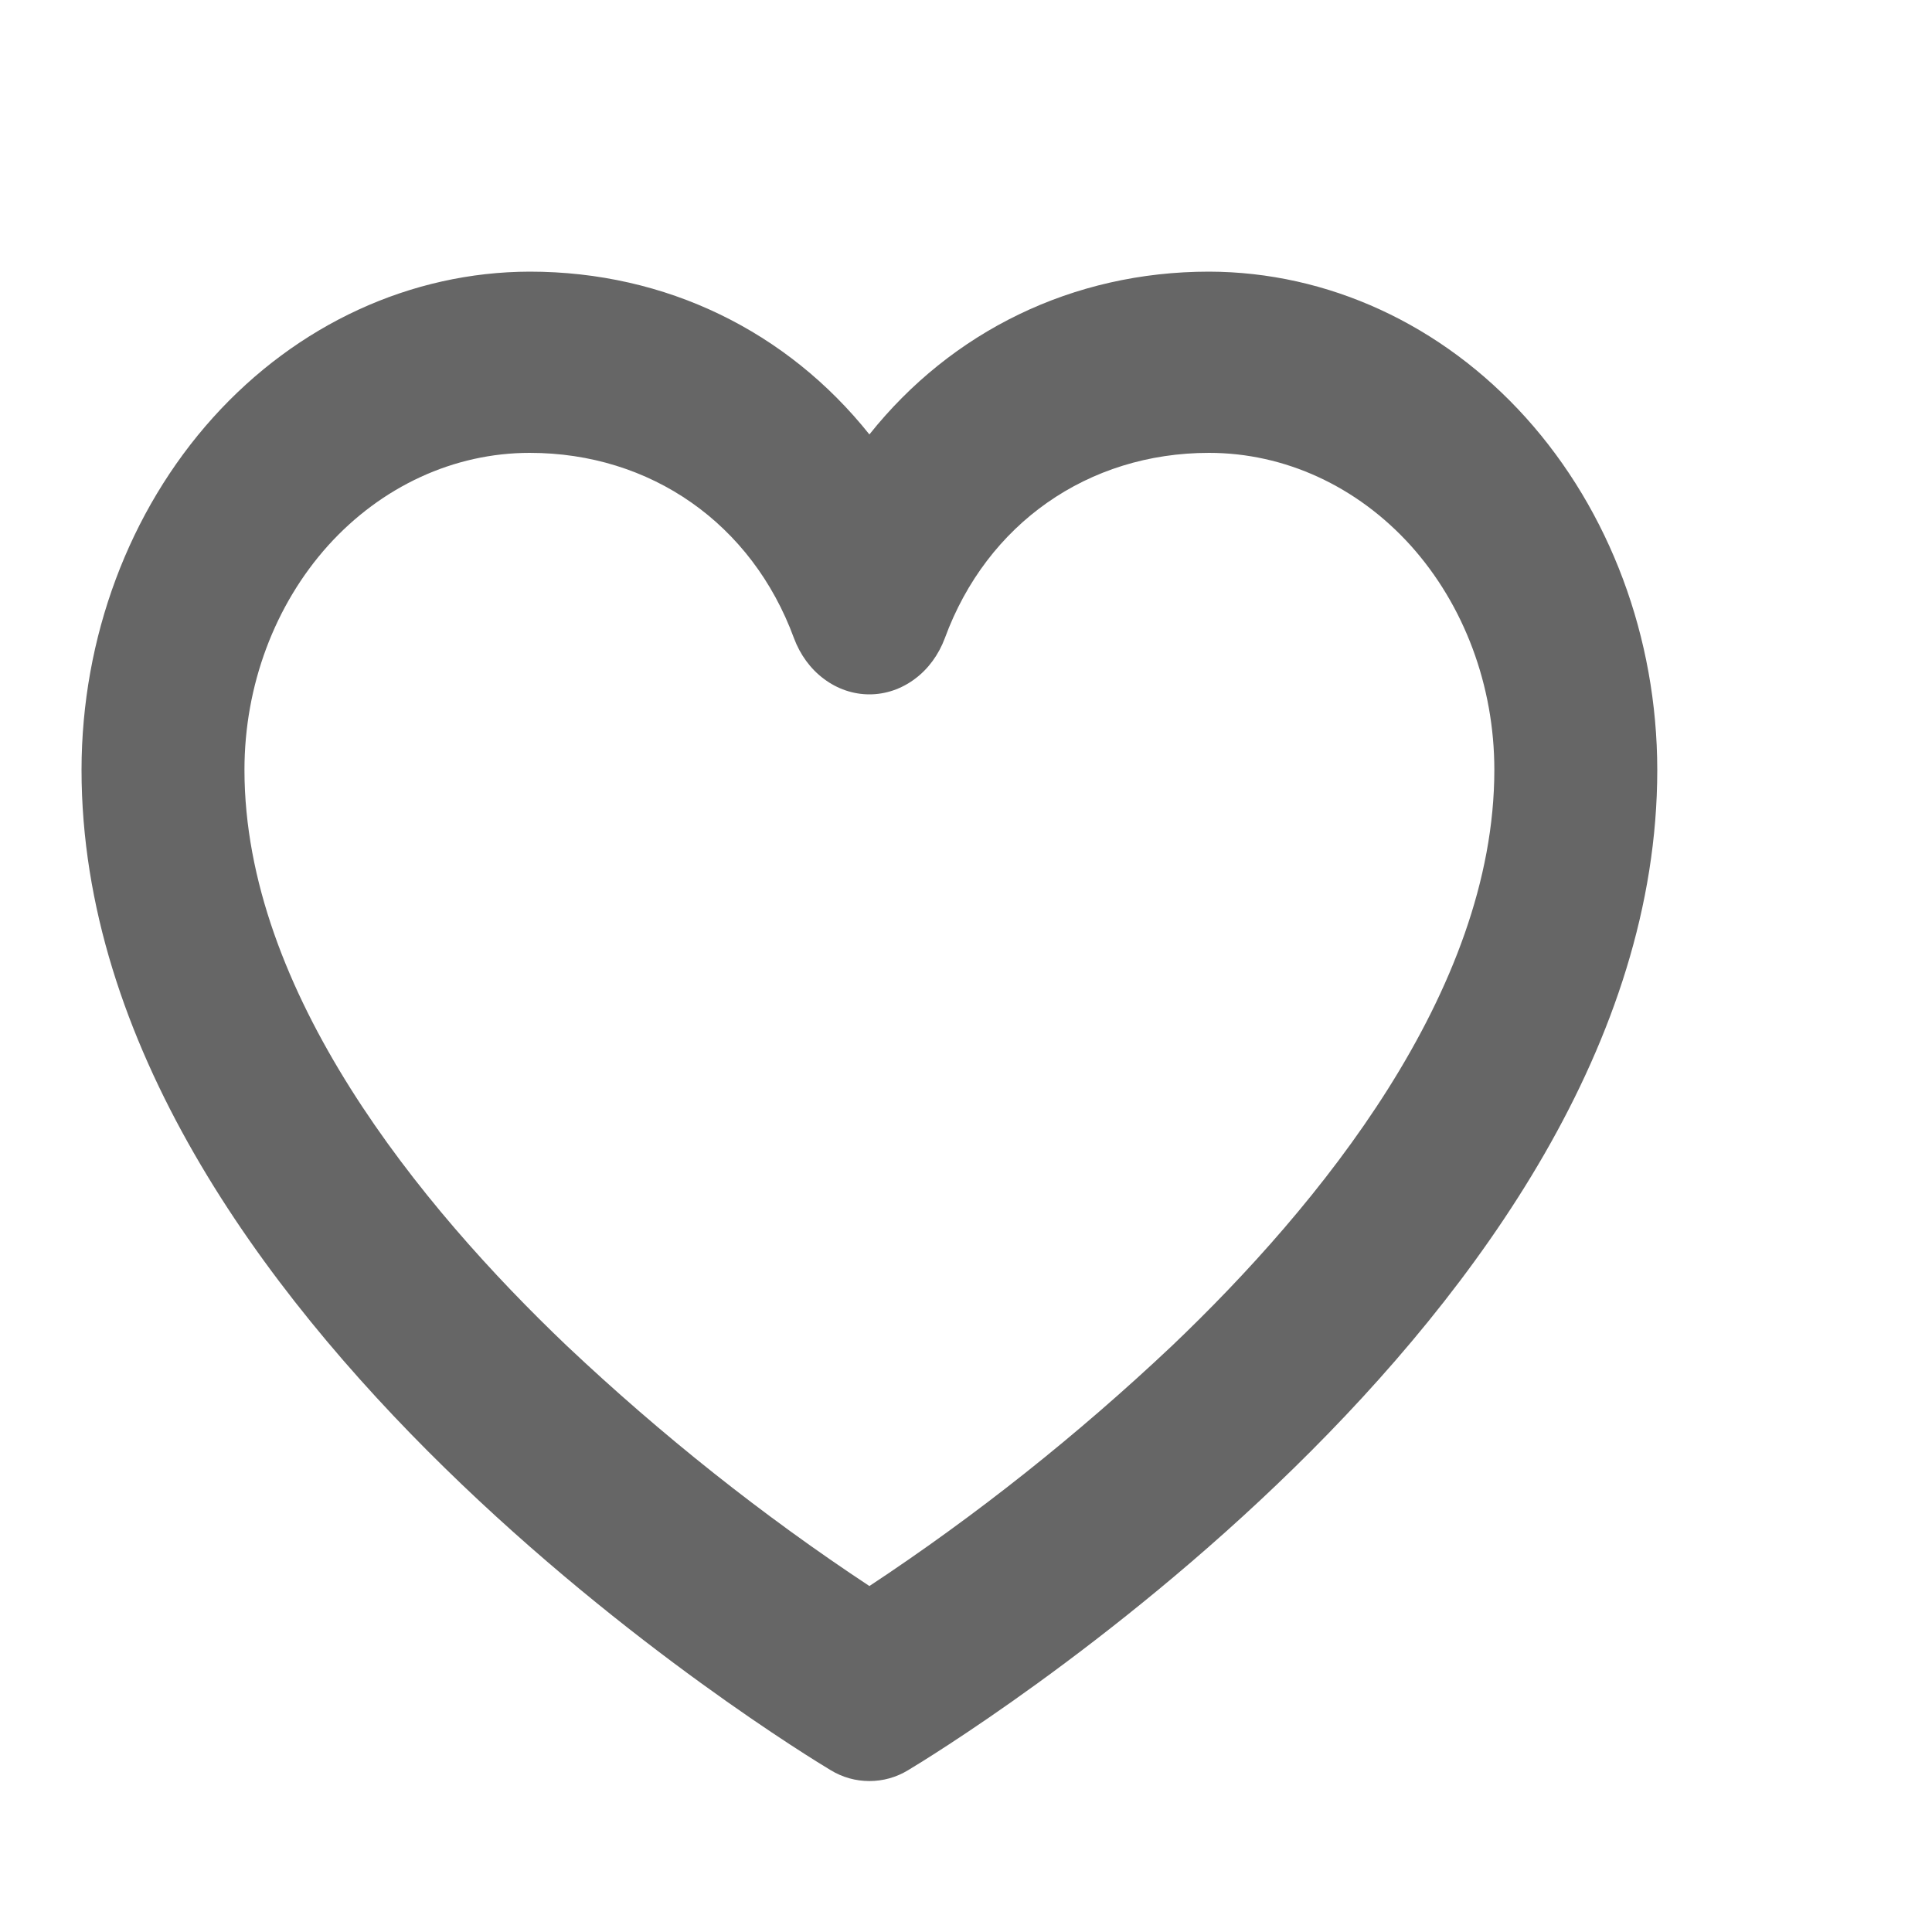
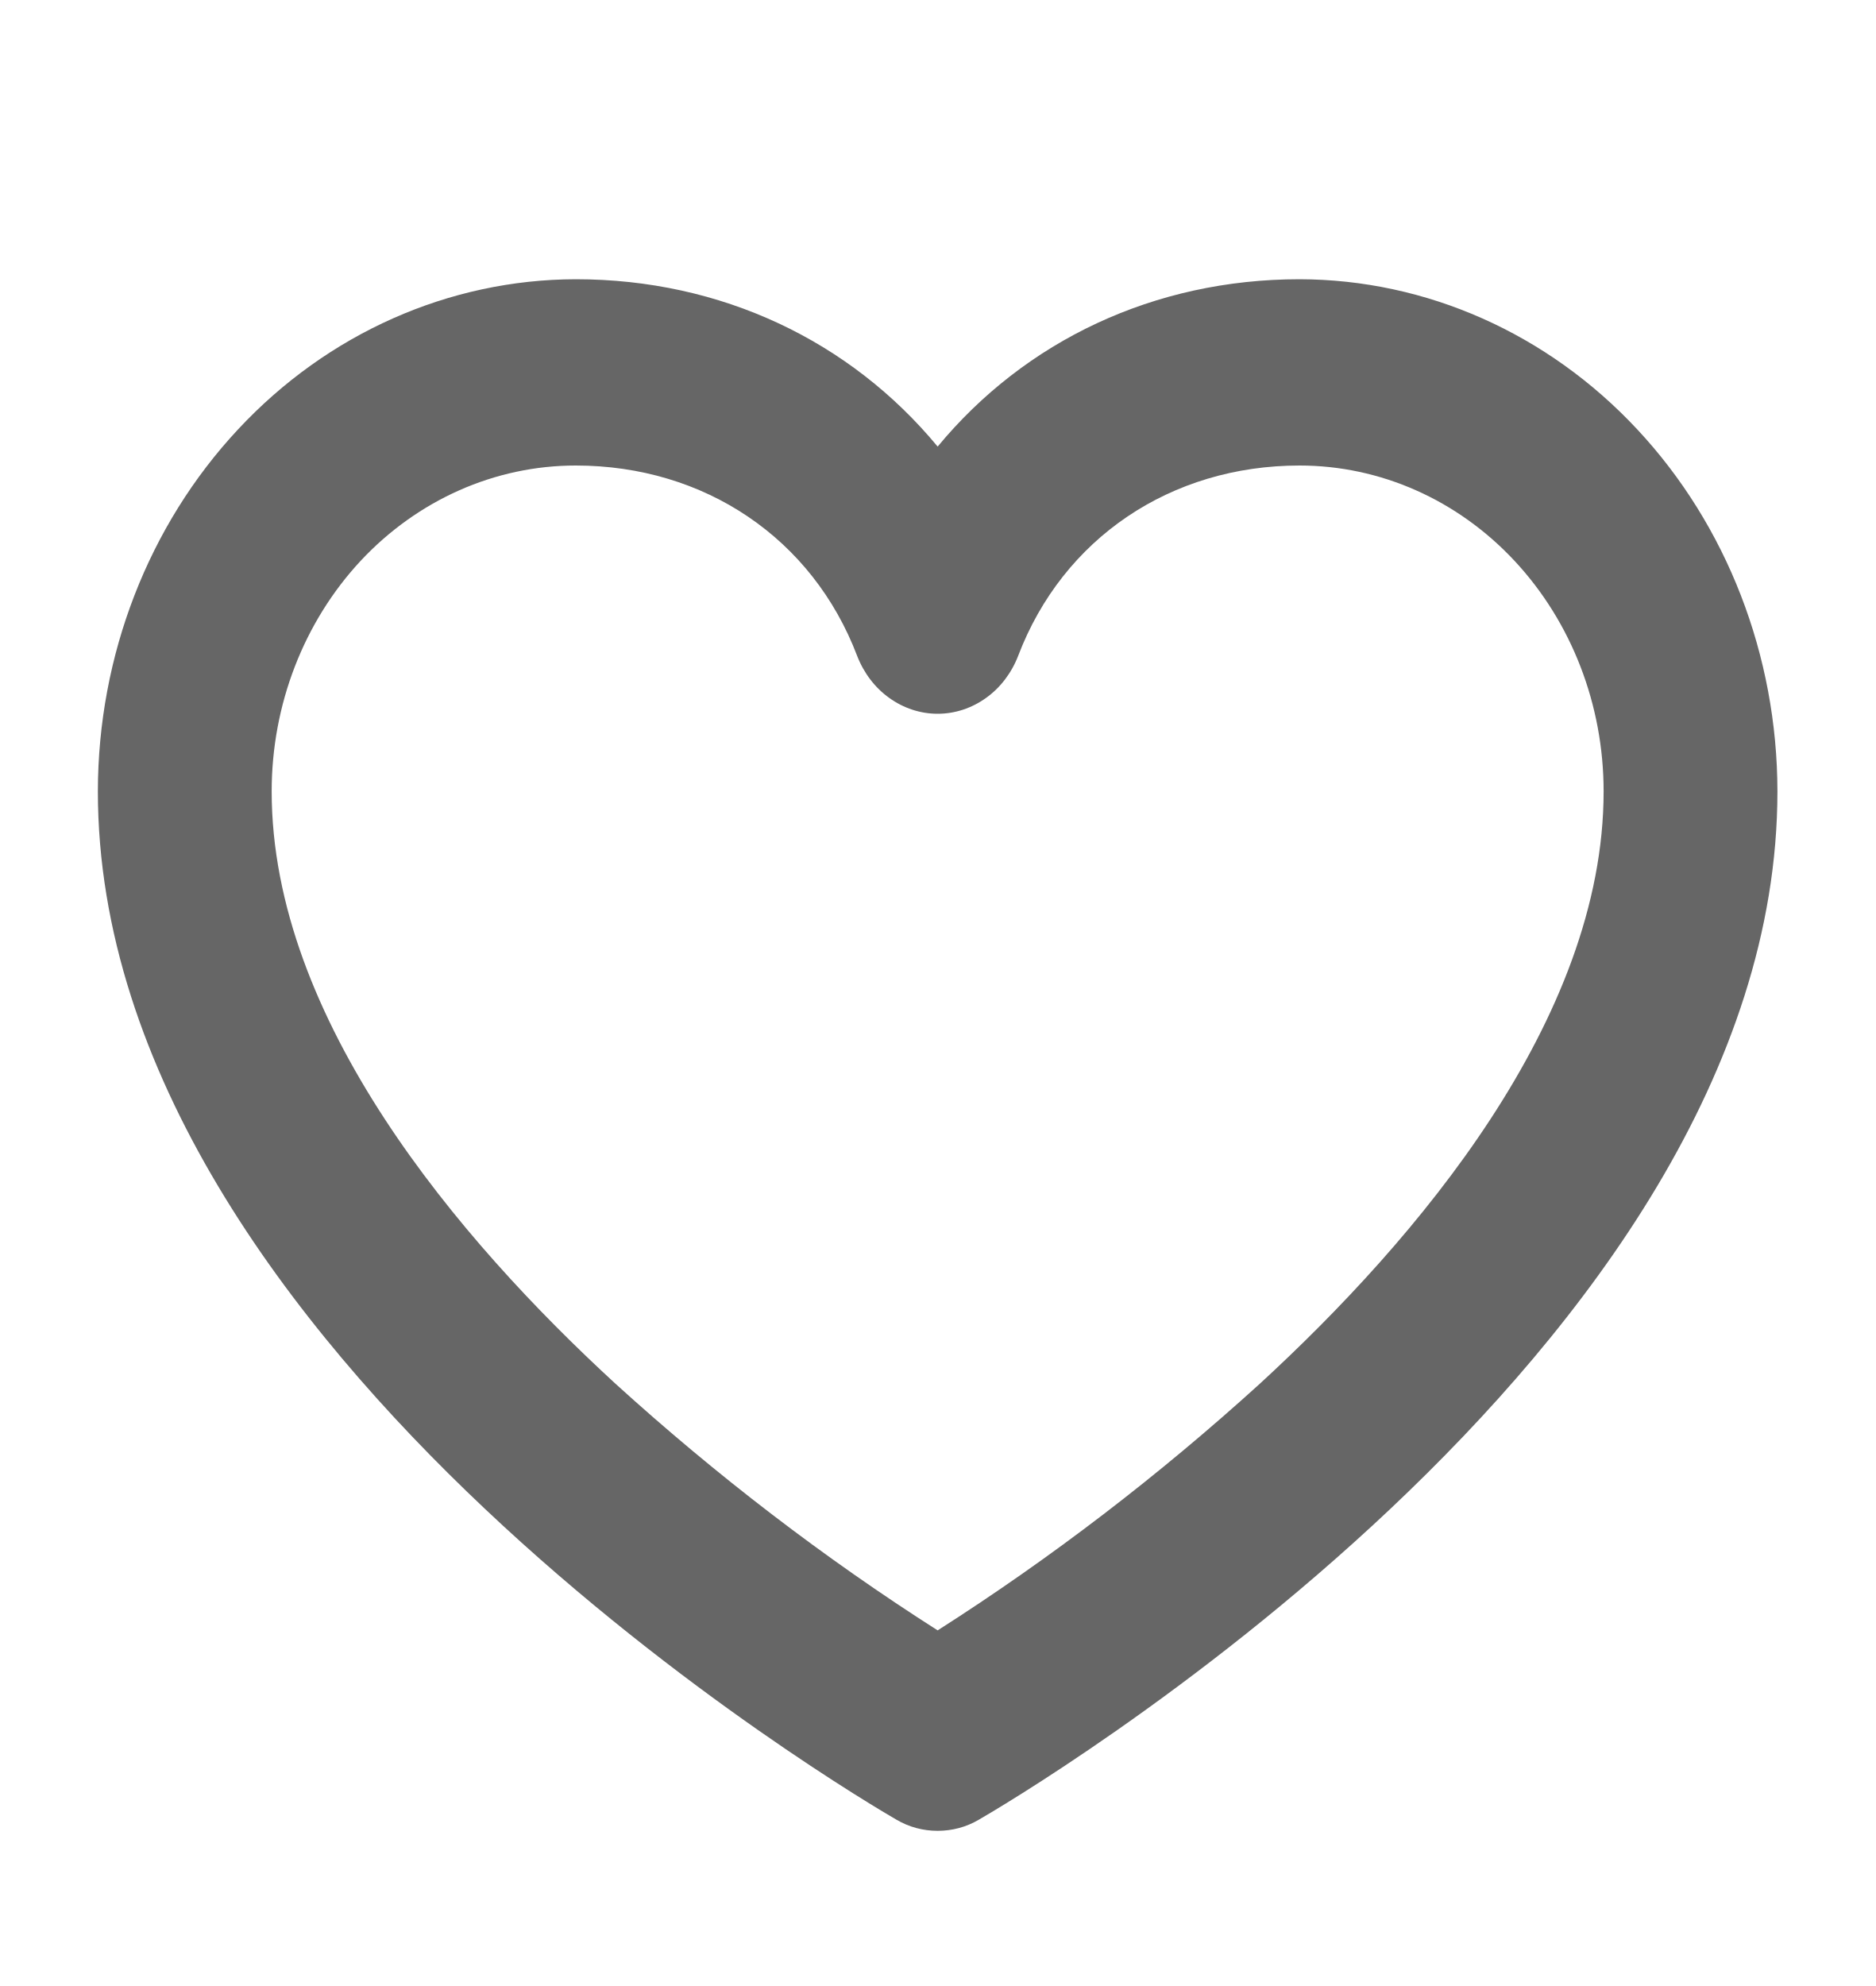
- <svg xmlns="http://www.w3.org/2000/svg" width="15" height="15" viewBox="0 0 15 15" fill="none">
-   <path d="M9.387 2.109C8.327 2.109 7.387 2.574 6.75 3.373C6.113 2.574 5.173 2.109 4.113 2.109C3.191 2.111 2.306 2.518 1.653 3.243C1.001 3.968 0.634 4.951 0.633 5.977C0.633 10.215 6.213 13.602 6.45 13.744C6.542 13.8 6.645 13.828 6.75 13.828C6.855 13.828 6.958 13.8 7.05 13.744C7.287 13.602 12.867 10.215 12.867 5.977C12.866 4.951 12.499 3.968 11.847 3.243C11.194 2.518 10.309 2.111 9.387 2.109ZM9.097 10.451C8.363 11.143 7.578 11.767 6.75 12.314C5.922 11.767 5.137 11.143 4.403 10.451C3.26 9.362 1.898 7.7 1.898 5.977C1.898 5.324 2.132 4.698 2.547 4.236C2.963 3.775 3.526 3.516 4.113 3.516C5.052 3.516 5.838 4.066 6.164 4.954C6.212 5.083 6.293 5.194 6.397 5.271C6.501 5.349 6.624 5.391 6.75 5.391C6.876 5.391 6.999 5.349 7.103 5.271C7.207 5.194 7.288 5.083 7.336 4.954C7.662 4.066 8.448 3.516 9.387 3.516C9.974 3.516 10.537 3.775 10.953 4.236C11.368 4.698 11.602 5.324 11.602 5.977C11.602 7.7 10.24 9.362 9.097 10.451Z" fill="#666666" />
+ <svg xmlns="http://www.w3.org/2000/svg" width="17" height="18" viewBox="0 0 14 15" fill="none">
+   <path d="M9.734 2.109C8.636 2.109 7.661 2.574 7 3.373C6.339 2.574 5.364 2.109 4.266 2.109C3.309 2.111 2.391 2.518 1.715 3.243C1.038 3.968 0.657 4.951 0.656 5.977C0.656 10.215 6.443 13.602 6.689 13.744C6.784 13.8 6.891 13.828 7 13.828C7.109 13.828 7.216 13.8 7.311 13.744C7.557 13.602 13.344 10.215 13.344 5.977C13.343 4.951 12.962 3.968 12.285 3.243C11.609 2.518 10.691 2.111 9.734 2.109ZM9.434 10.451C8.672 11.143 7.858 11.767 7 12.314C6.142 11.767 5.328 11.143 4.566 10.451C3.381 9.362 1.969 7.7 1.969 5.977C1.969 5.324 2.211 4.698 2.641 4.236C3.072 3.775 3.656 3.516 4.266 3.516C5.239 3.516 6.054 4.066 6.392 4.954C6.442 5.083 6.526 5.194 6.634 5.271C6.742 5.349 6.87 5.391 7 5.391C7.13 5.391 7.258 5.349 7.366 5.271C7.474 5.194 7.558 5.083 7.608 4.954C7.946 4.066 8.761 3.516 9.734 3.516C10.344 3.516 10.928 3.775 11.358 4.236C11.789 4.698 12.031 5.324 12.031 5.977C12.031 7.7 10.619 9.362 9.434 10.451Z" fill="#666666" />
</svg>
